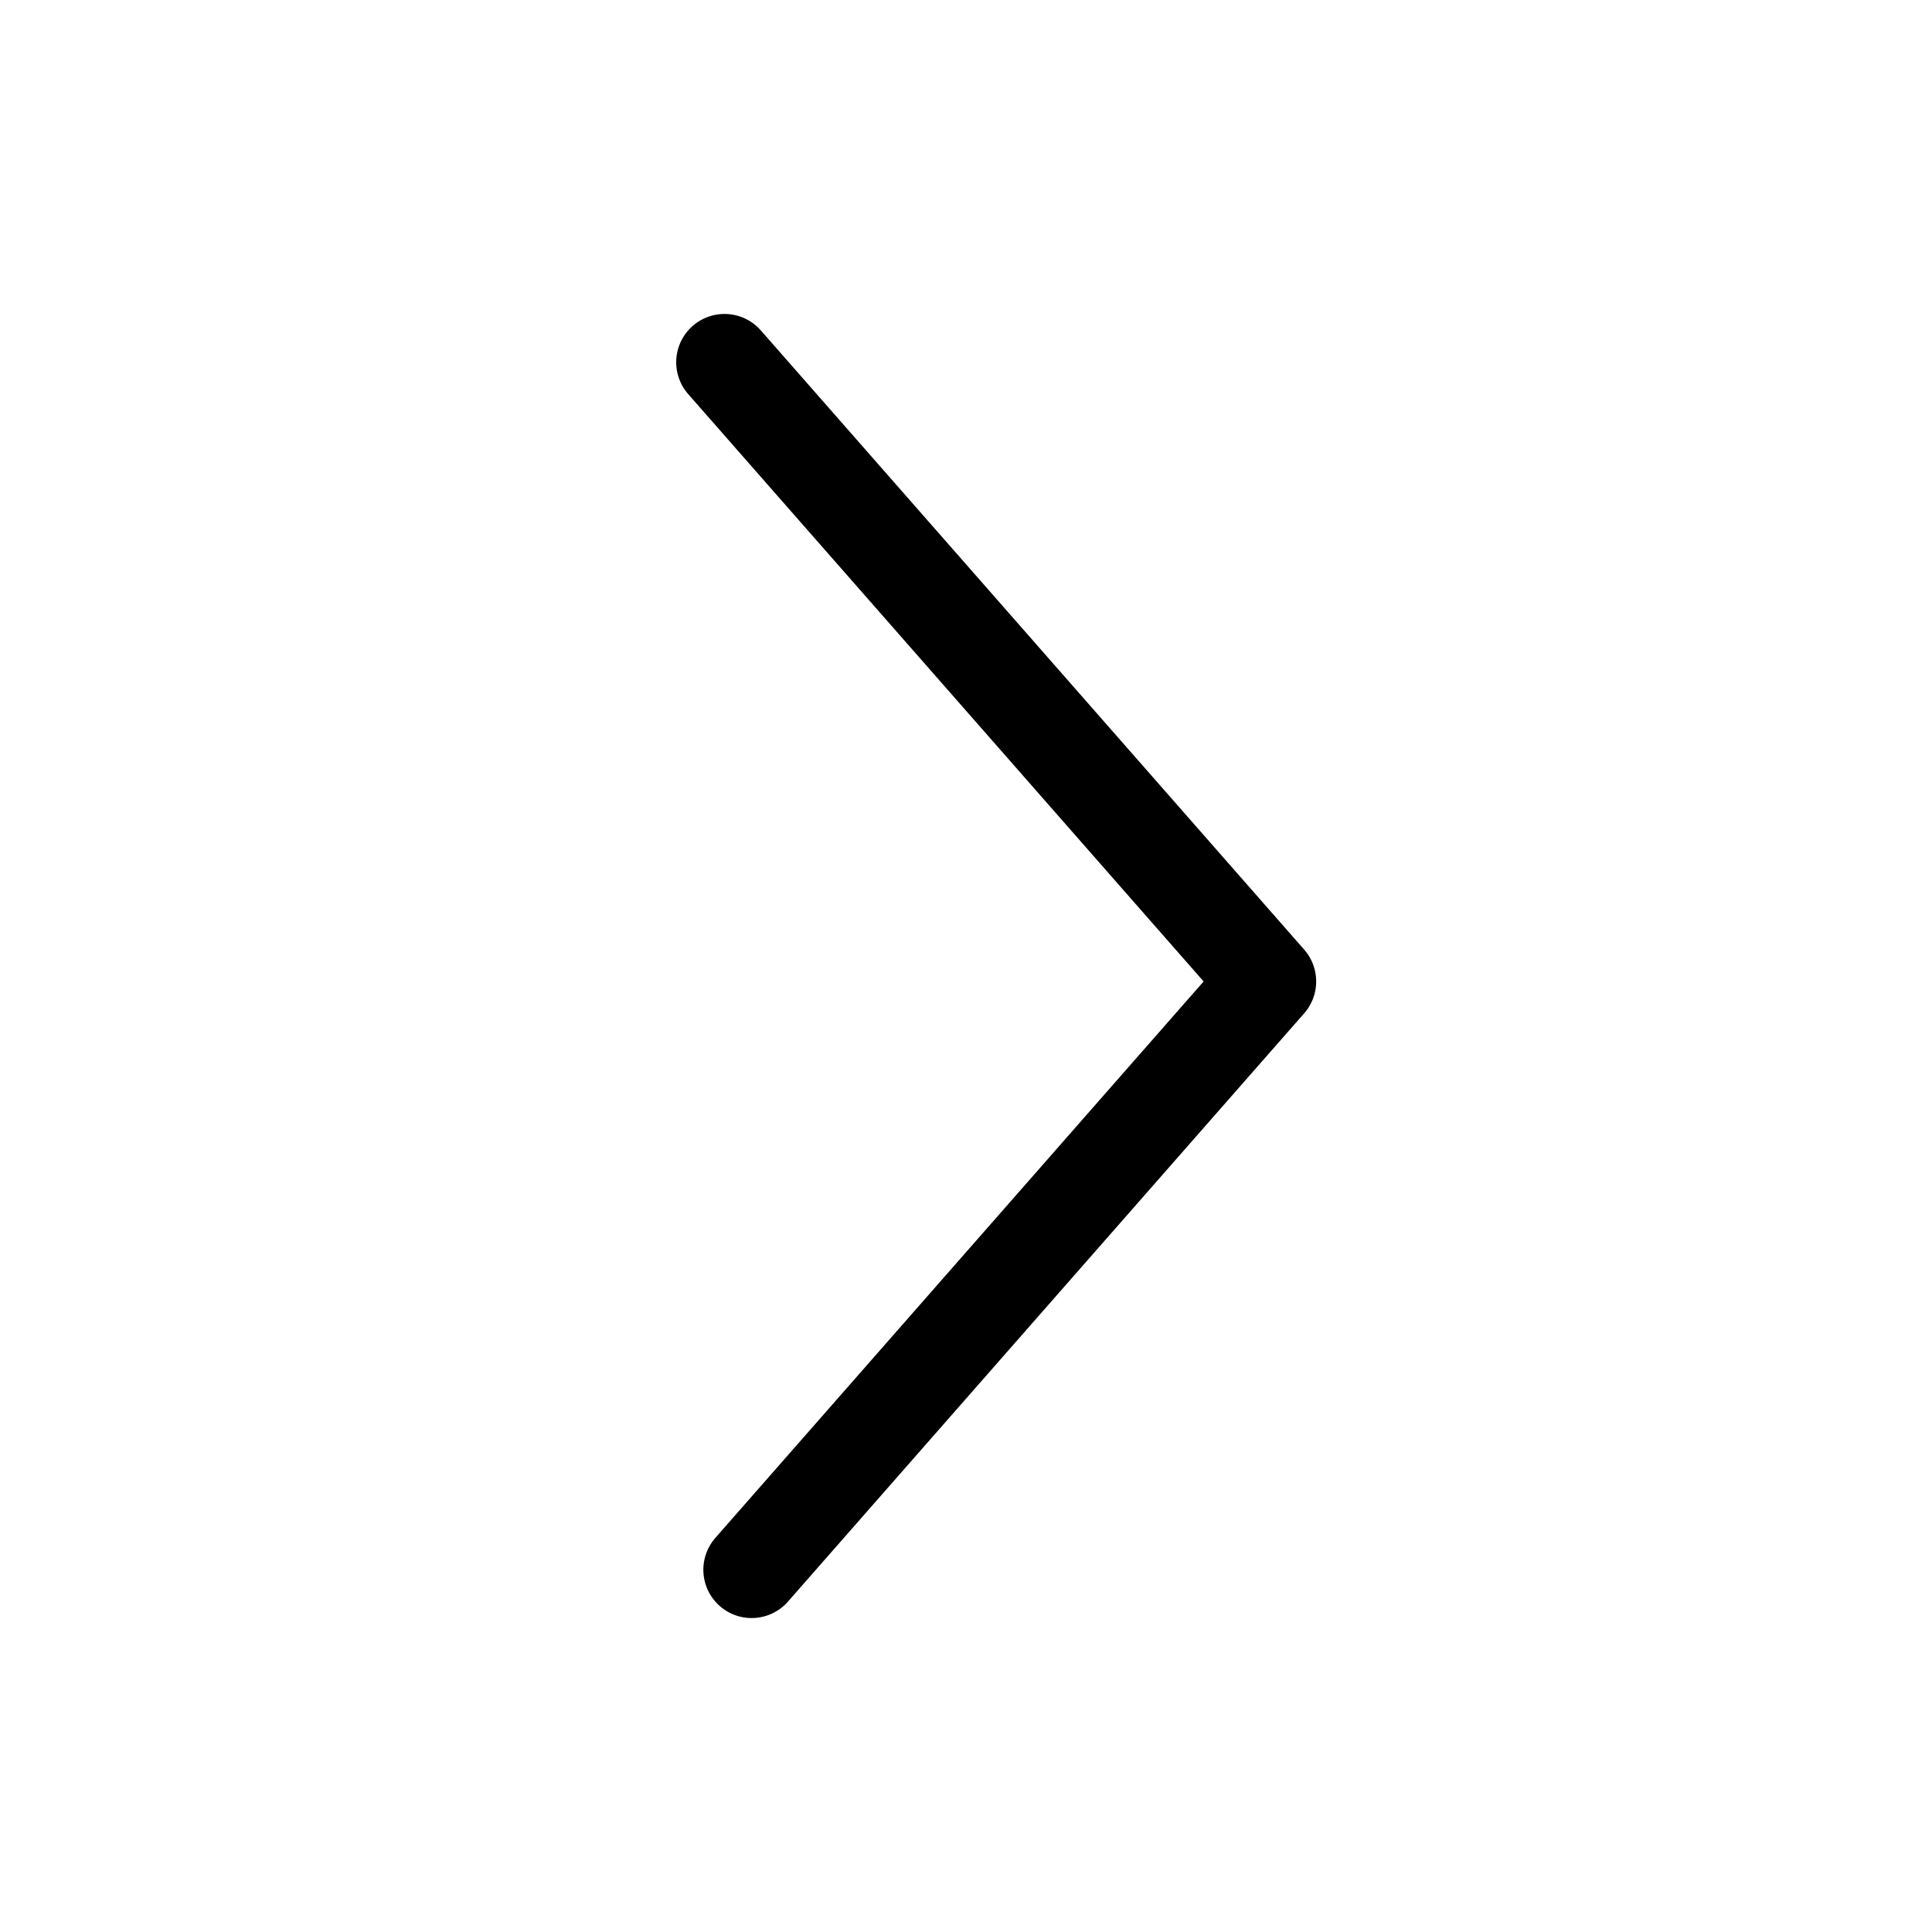
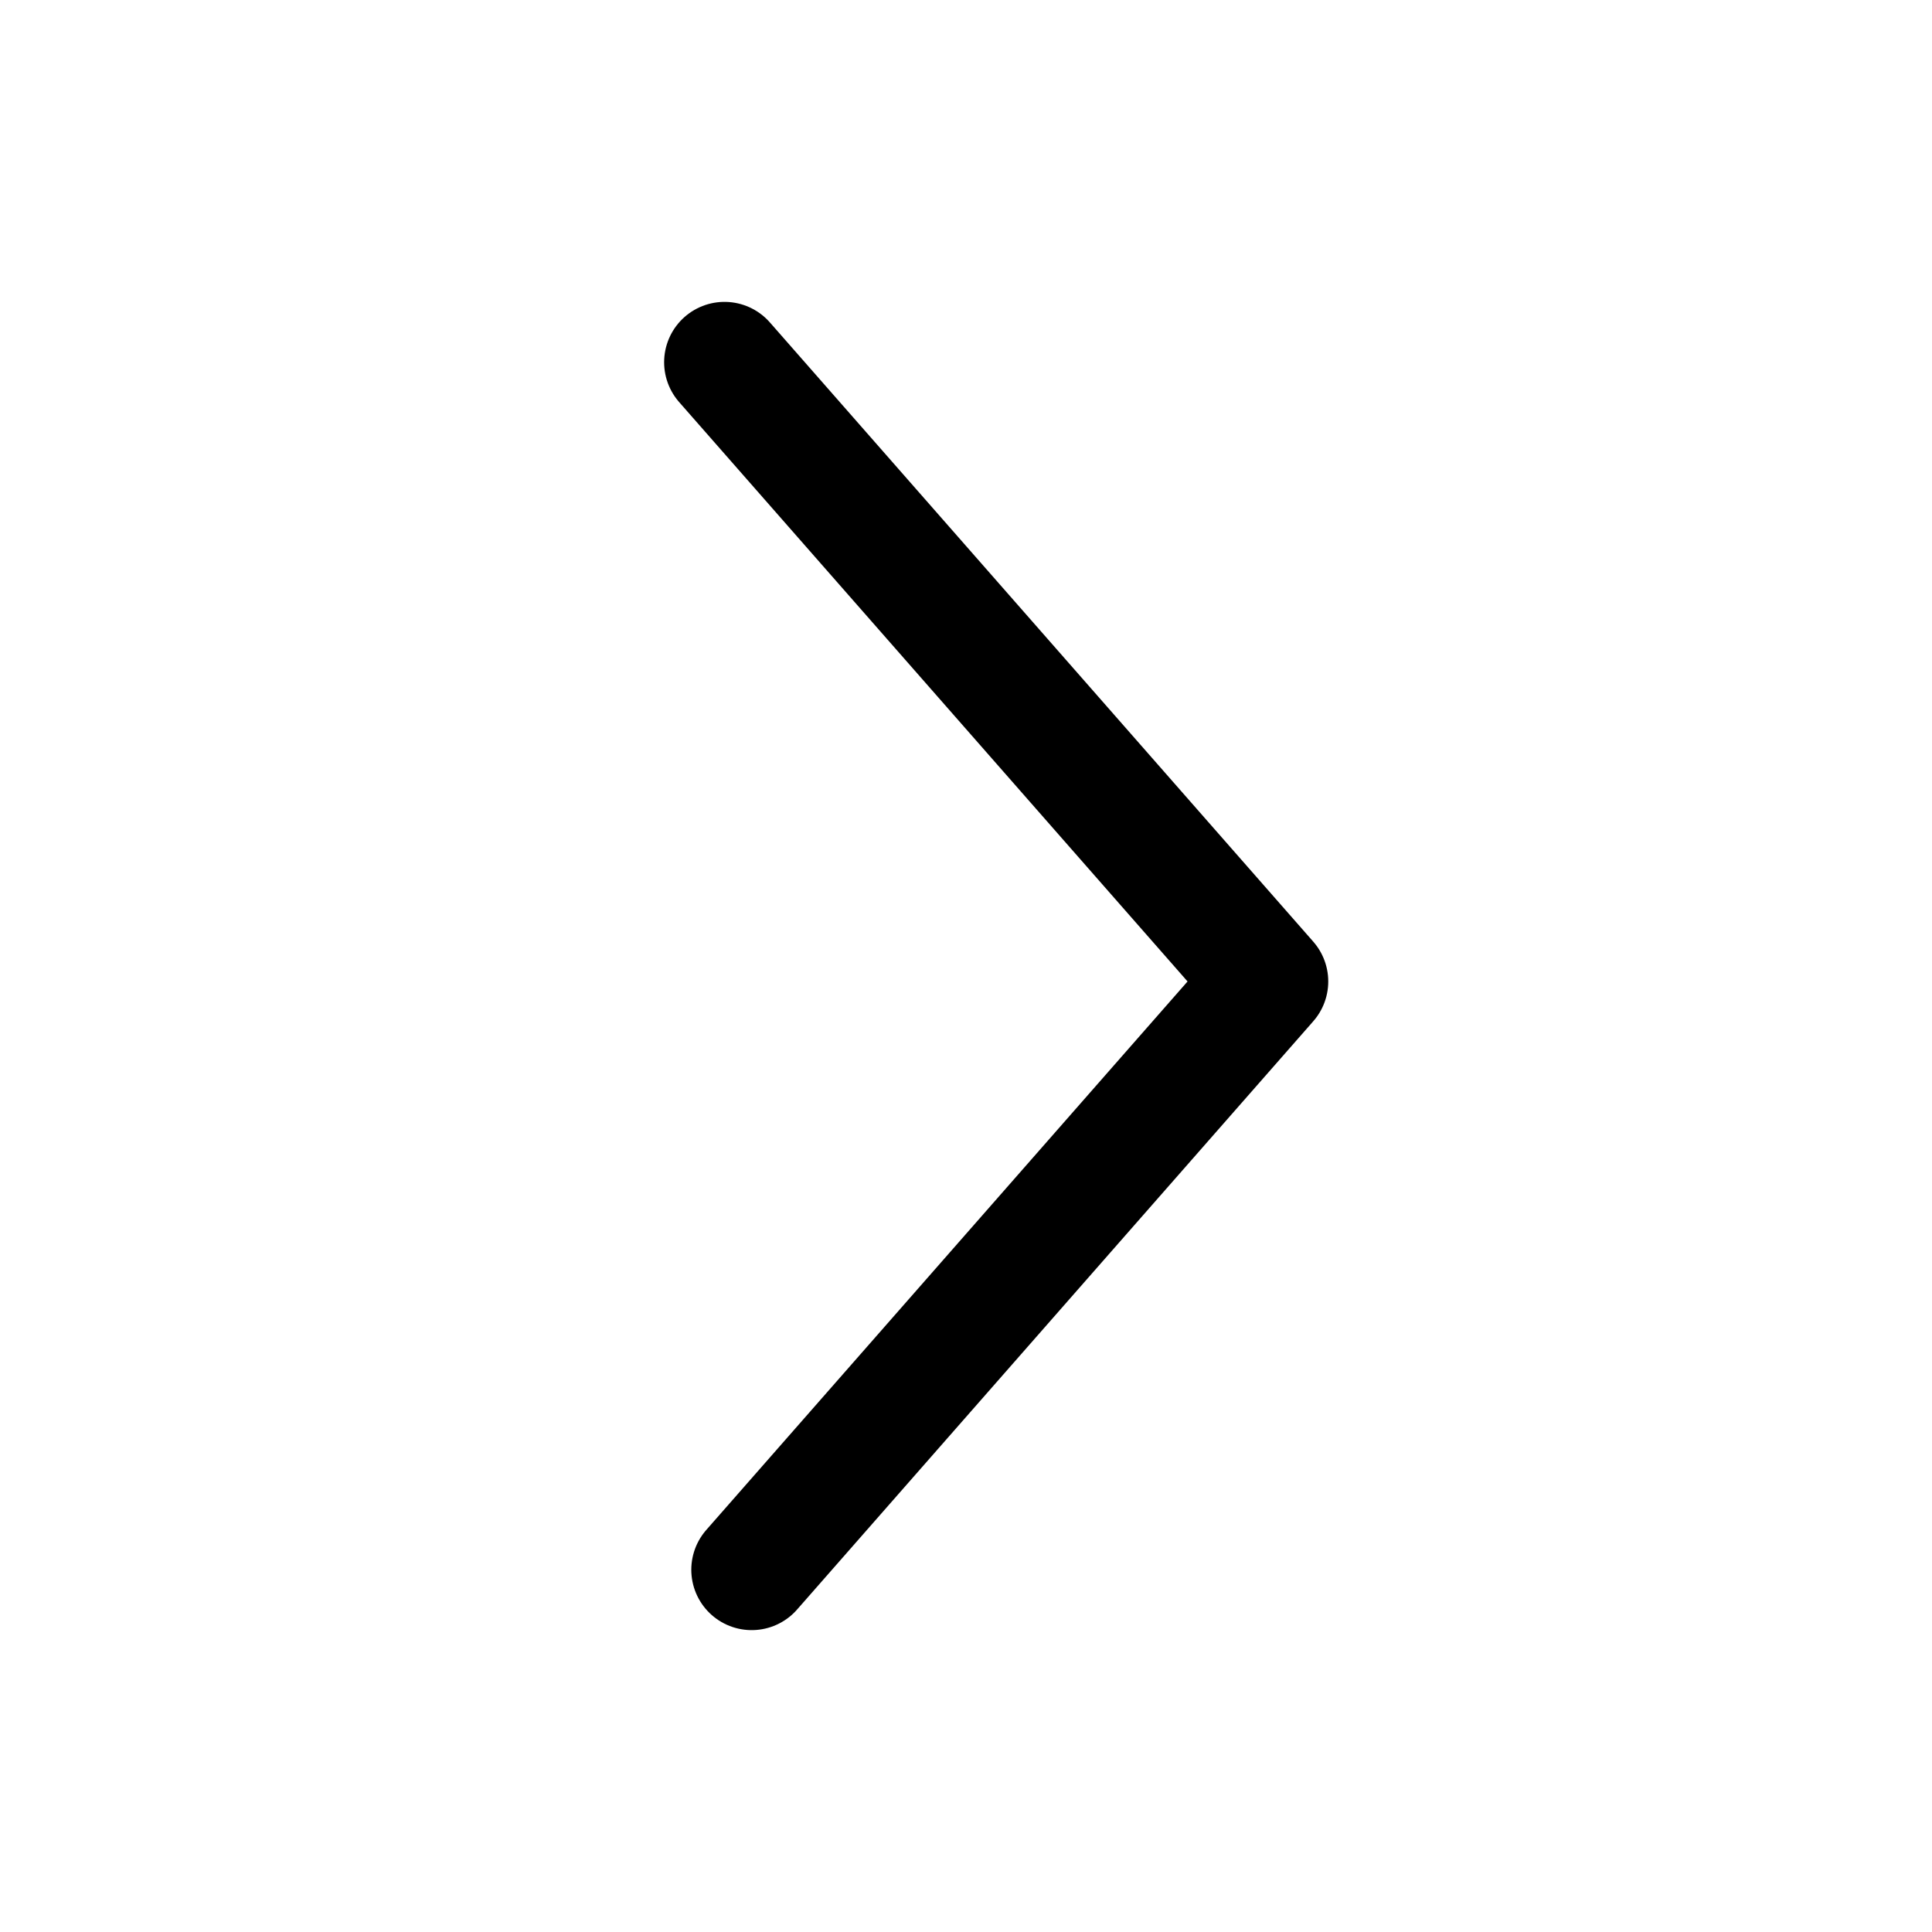
- <svg xmlns="http://www.w3.org/2000/svg" width="20" height="20" viewBox="0 0 20 20" fill="none">
-   <path d="M7.5 3.75L13.125 10.16L7.781 16.25" stroke="black" stroke-linecap="round" stroke-linejoin="round" />
+ <svg xmlns="http://www.w3.org/2000/svg" width="32" height="32" viewBox="0 0 32 32" fill="none">
+   <path d="M12 6L21 16.256L12.45 26" stroke="black" stroke-width="2" stroke-linecap="round" stroke-linejoin="round" />
</svg>
